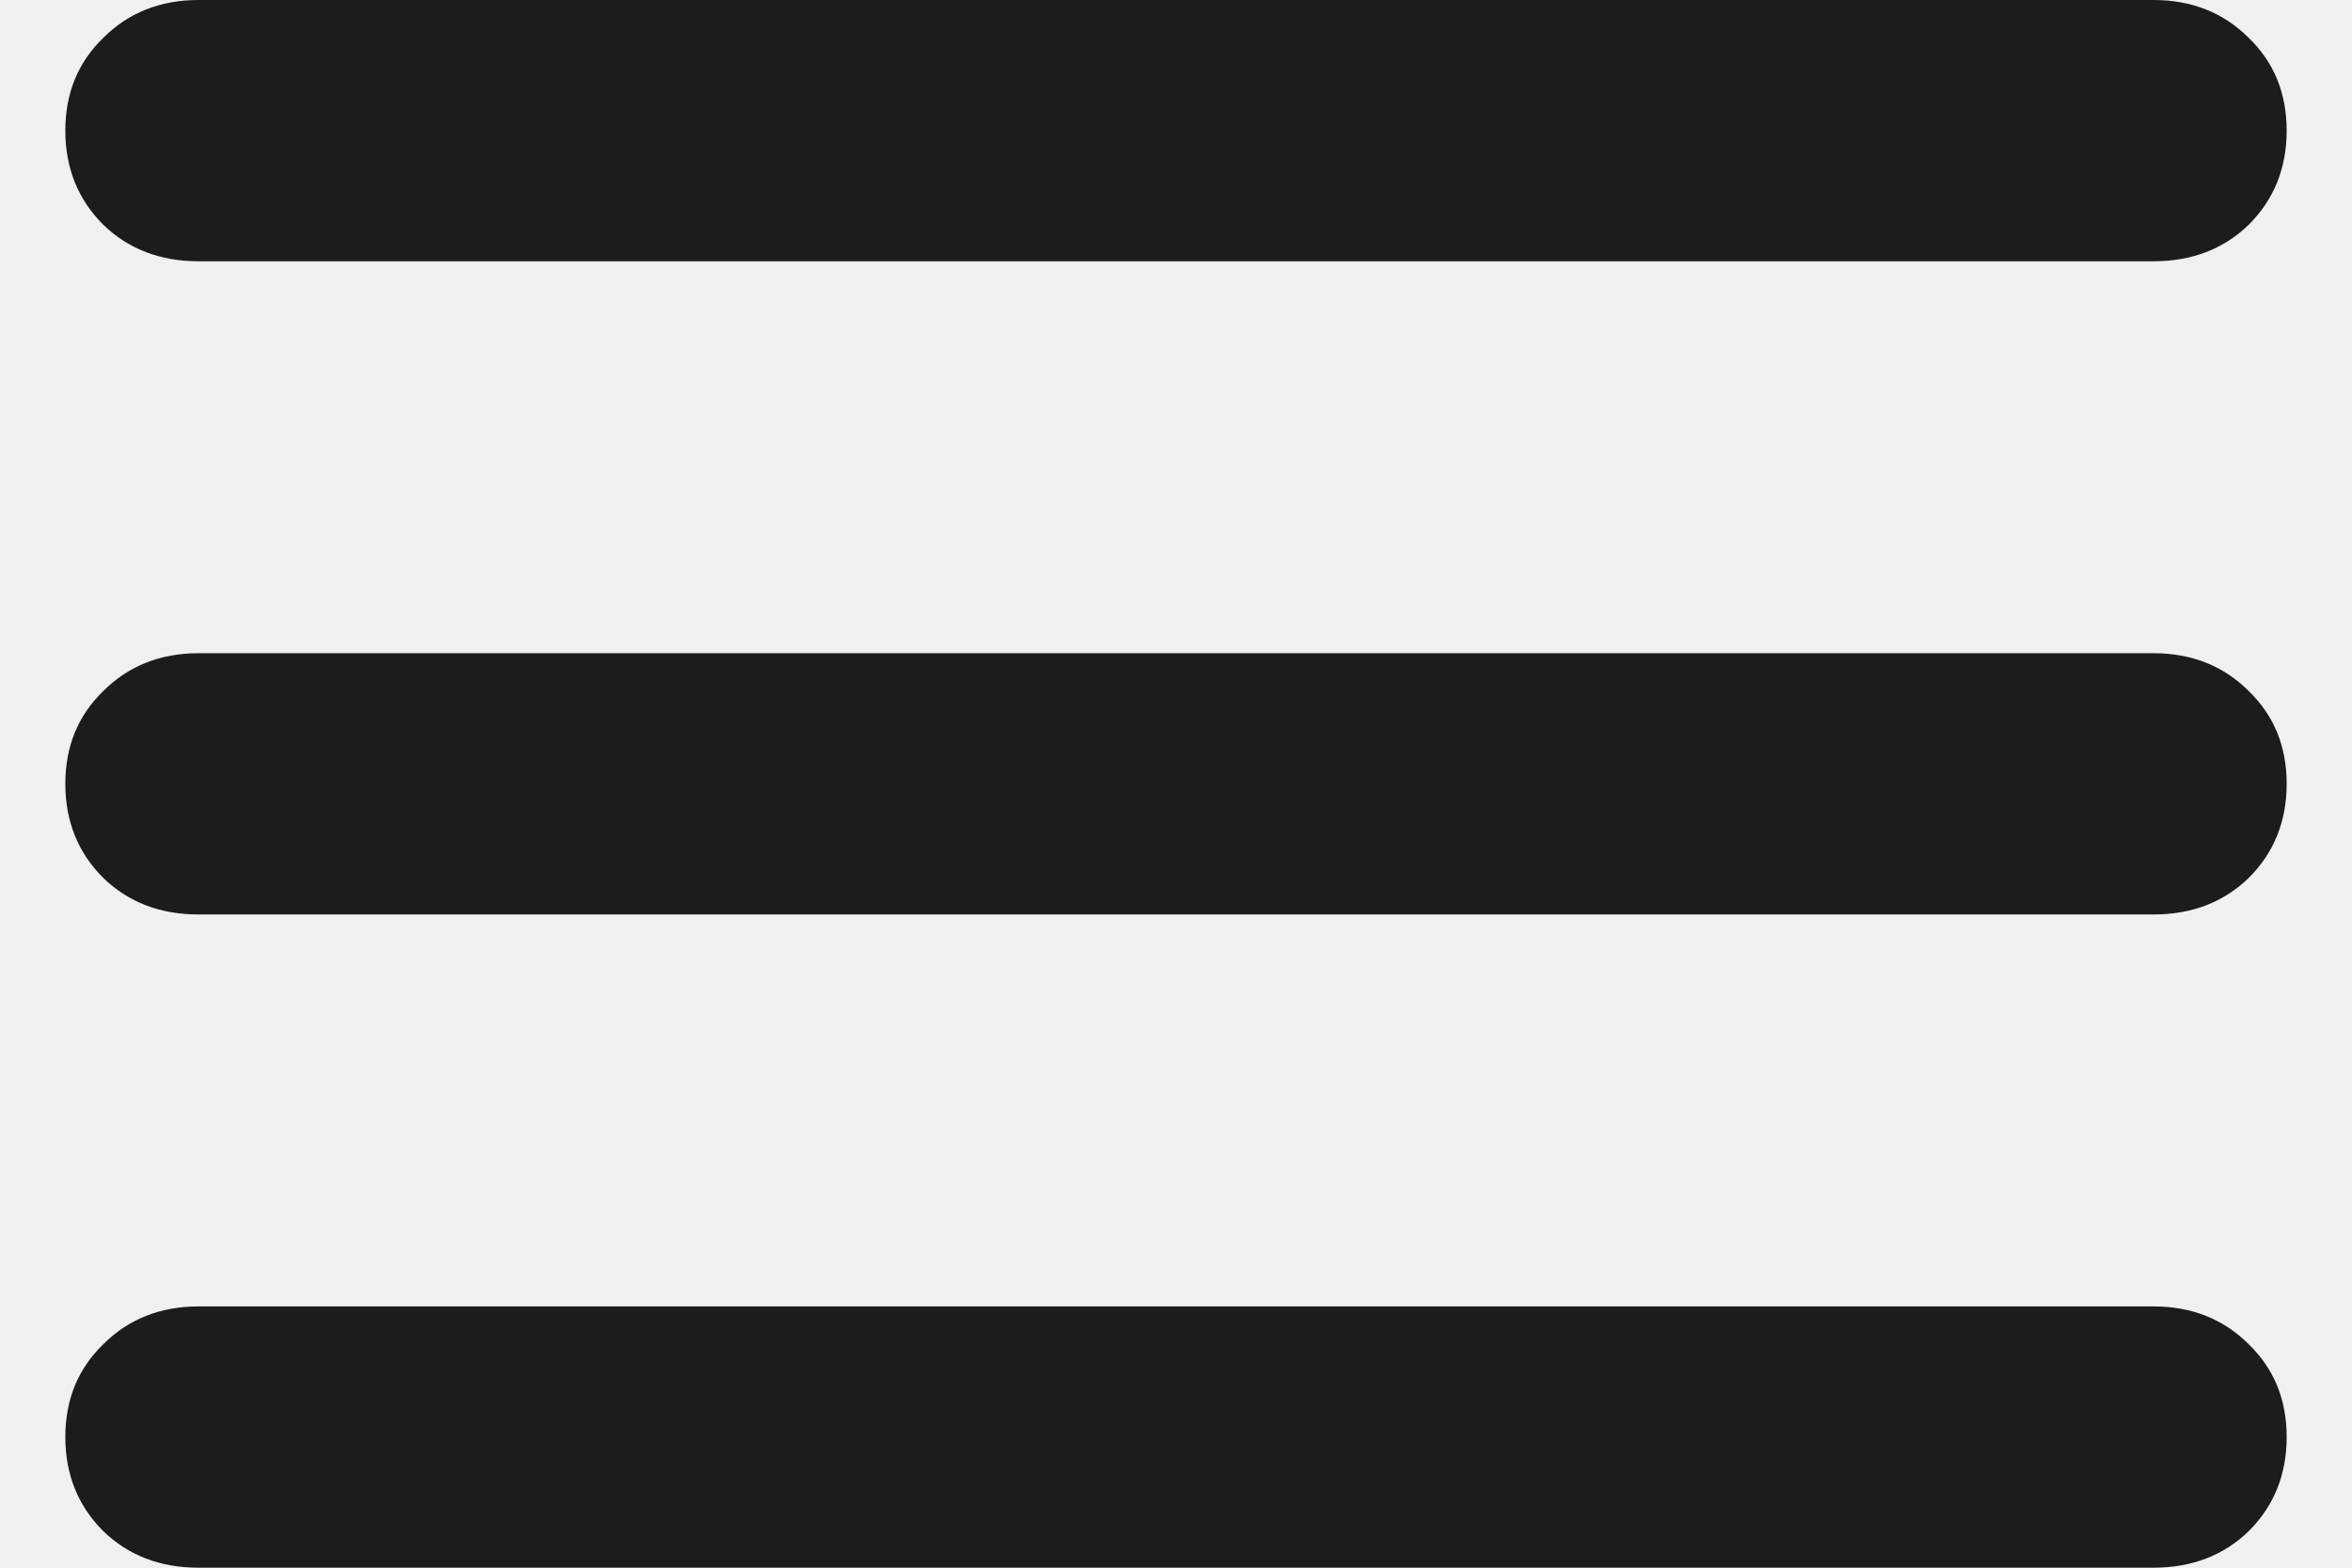
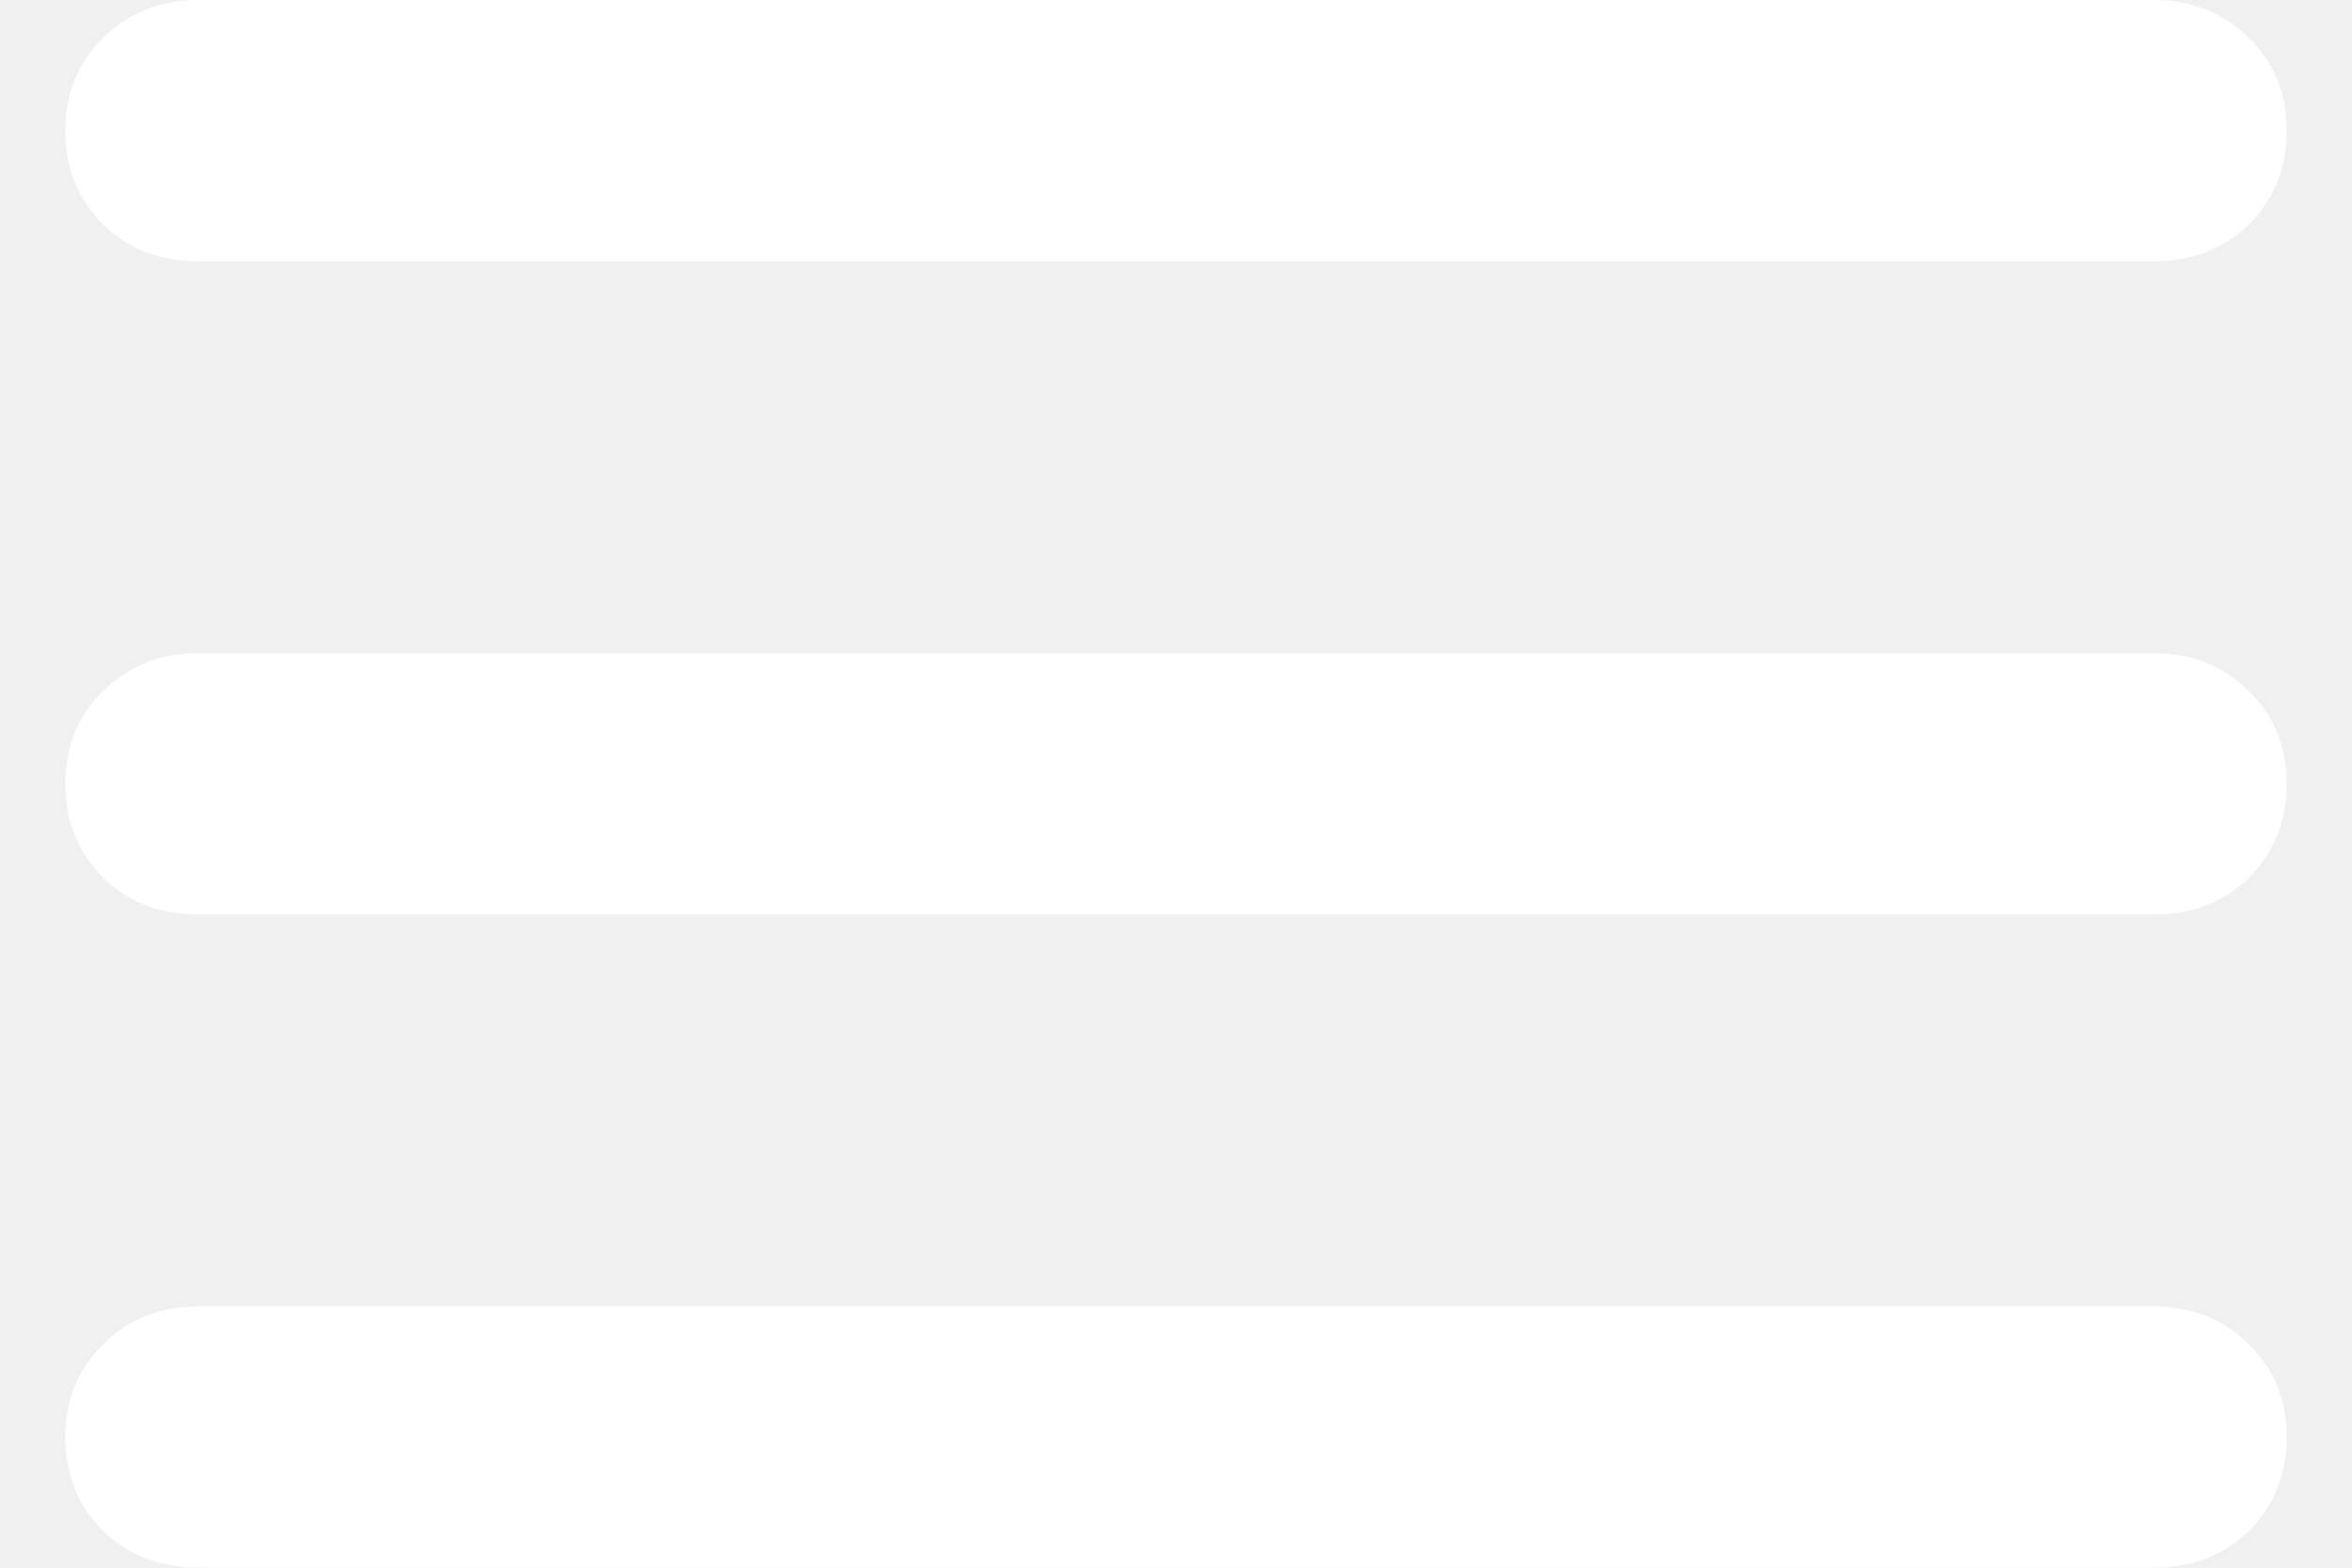
<svg xmlns="http://www.w3.org/2000/svg" width="18" height="12" fill="none">
-   <path d="M1.52 2C1.227 2 0.983 1.907 0.79 1.72C0.597 1.527 0.5 1.287 0.5 1C0.5 0.713 0.597 0.477 0.79 0.29C0.983 0.097 1.227 0 1.52 0H16.48C16.773 0 17.017 0.097 17.21 0.29C17.403 0.477 17.5 0.713 17.5 1C17.5 1.287 17.403 1.527 17.21 1.72C17.017 1.907 16.773 2 16.48 2H1.52ZM1.52 7C1.227 7 0.983 6.907 0.79 6.72C0.597 6.527 0.5 6.287 0.5 6C0.5 5.713 0.597 5.477 0.79 5.29C0.983 5.097 1.227 5 1.52 5H16.48C16.773 5 17.017 5.097 17.21 5.29C17.403 5.477 17.5 5.713 17.5 6C17.5 6.287 17.403 6.527 17.21 6.72C17.017 6.907 16.773 7 16.48 7H1.52ZM1.52 12C1.227 12 0.983 11.907 0.79 11.72C0.597 11.527 0.5 11.287 0.5 11C0.5 10.713 0.597 10.477 0.79 10.29C0.983 10.097 1.227 10 1.52 10H16.48C16.773 10 17.017 10.097 17.21 10.29C17.403 10.477 17.5 10.713 17.5 11C17.5 11.287 17.403 11.527 17.21 11.72C17.017 11.907 16.773 12 16.48 12H1.52Z" fill="#1D1C1D">
- </path>
+   <path d="M1.52 2C1.227 2 0.983 1.907 0.79 1.72C0.597 1.527 0.5 1.287 0.5 1C0.5 0.713 0.597 0.477 0.79 0.29C0.983 0.097 1.227 0 1.52 0H16.48C16.773 0 17.017 0.097 17.21 0.29C17.403 0.477 17.5 0.713 17.5 1C17.5 1.287 17.403 1.527 17.21 1.72C17.017 1.907 16.773 2 16.48 2H1.52ZM1.52 7C1.227 7 0.983 6.907 0.79 6.72C0.597 6.527 0.5 6.287 0.5 6C0.5 5.713 0.597 5.477 0.79 5.29C0.983 5.097 1.227 5 1.52 5H16.48C16.773 5 17.017 5.097 17.21 5.29C17.403 5.477 17.5 5.713 17.5 6C17.5 6.287 17.403 6.527 17.21 6.72C17.017 6.907 16.773 7 16.48 7H1.52ZM1.52 12C1.227 12 0.983 11.907 0.79 11.72C0.597 11.527 0.5 11.287 0.5 11C0.5 10.713 0.597 10.477 0.79 10.29C0.983 10.097 1.227 10 1.52 10H16.48C16.773 10 17.017 10.097 17.21 10.29C17.403 10.477 17.5 10.713 17.5 11C17.5 11.287 17.403 11.527 17.21 11.72C17.017 11.907 16.773 12 16.48 12H1.52Z" fill="white" />
</svg>
